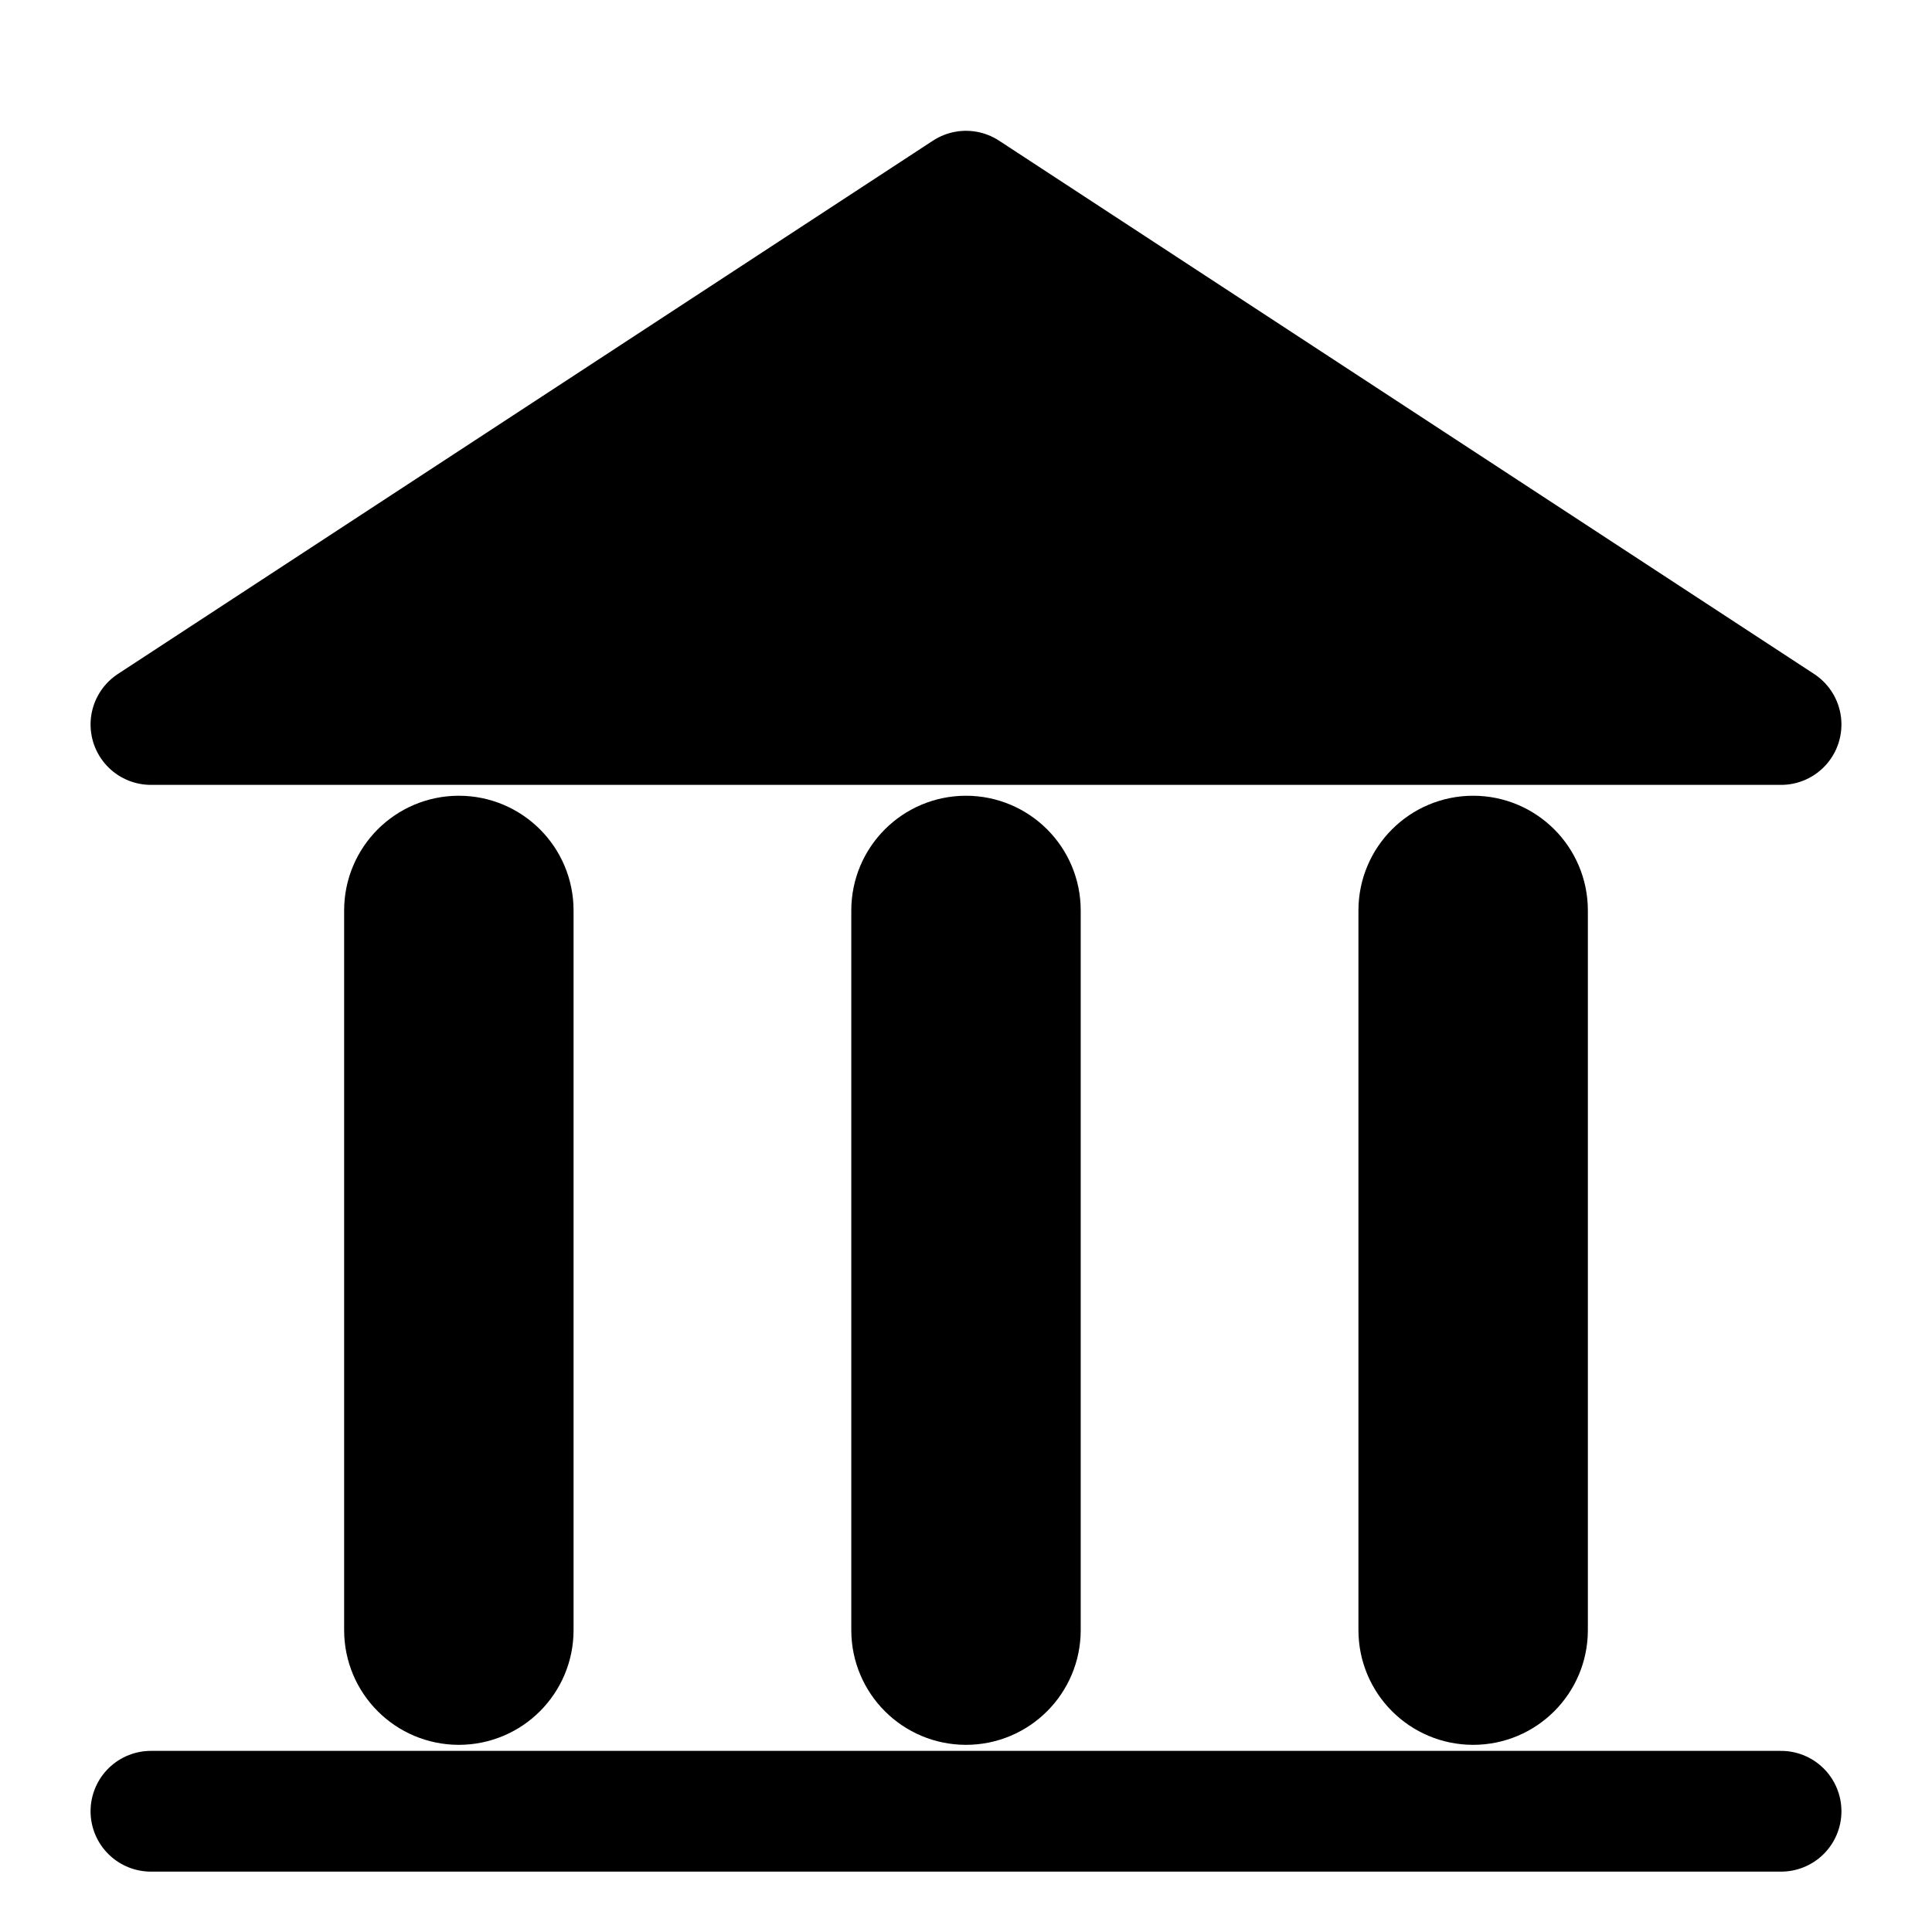
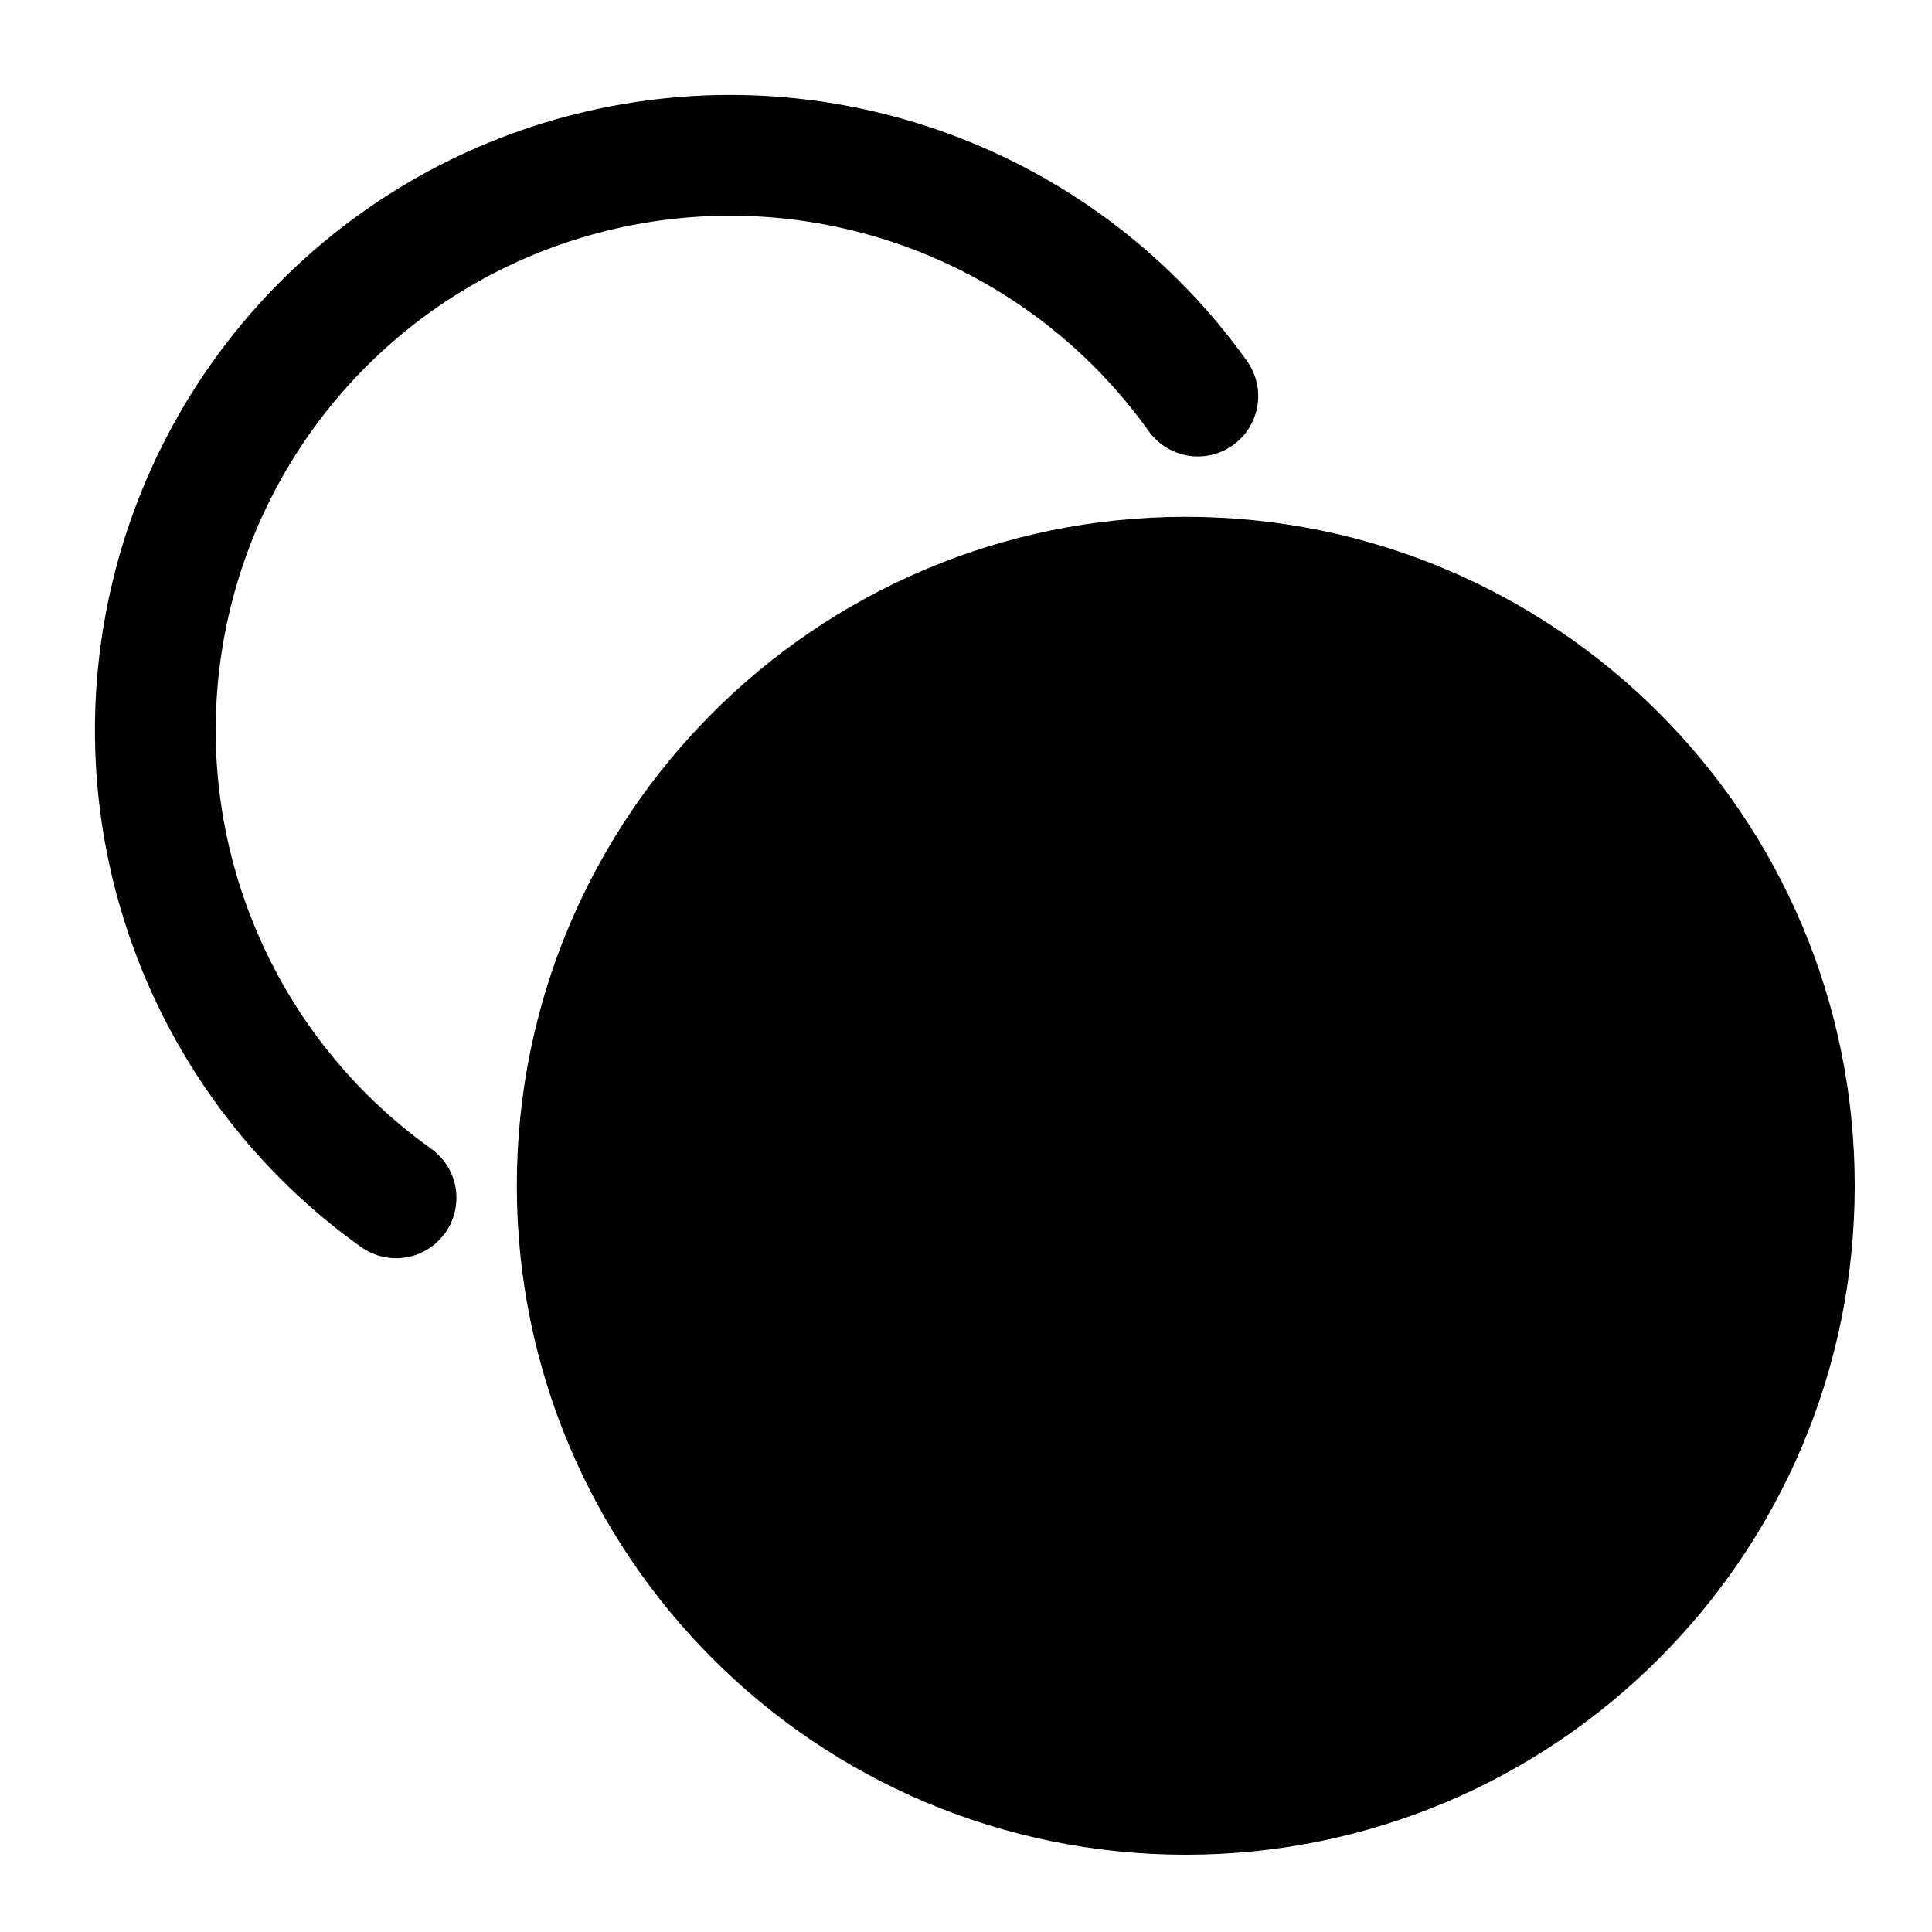
<svg xmlns="http://www.w3.org/2000/svg" width="48" height="48" viewBox="0 0 48 48" fill="currentColor" stroke="currentColor" stroke-width="3" stroke-linecap="round" stroke-linejoin="round" class="li li-solid">
-   <path d="M3.75 18L24 4.75L44.25 18Z" fill-rule="evenodd" />
-   <path d="M10.05 22.62L10.05 40.5A1.35 1.35 0 0 0 12.75 40.5L12.75 22.62A1.35 1.35 0 0 0 10.05 22.62Z" fill-rule="evenodd" />
-   <path d="M22.65 22.62L22.65 40.5A1.35 1.35 0 0 0 25.35 40.5L25.35 22.62A1.35 1.35 0 0 0 22.65 22.62Z" fill-rule="evenodd" />
-   <path d="M35.25 22.62L35.25 40.5A1.35 1.35 0 0 0 37.95 40.5L37.95 22.62A1.35 1.35 0 0 0 35.25 22.62Z" fill-rule="evenodd" />
-   <path d="M3.75 45H44.25" fill="none" />
+   <path d="M14.34 29.46A15.12 15.12 0 1 0 44.58 29.46A15.12 15.12 0 1 0 14.34 29.46Z" fill-rule="evenodd" />
+   <path d="M9.84 29.76A14.28 14.28 0 1 1 29.76 9.84" fill="none" />
</svg>
